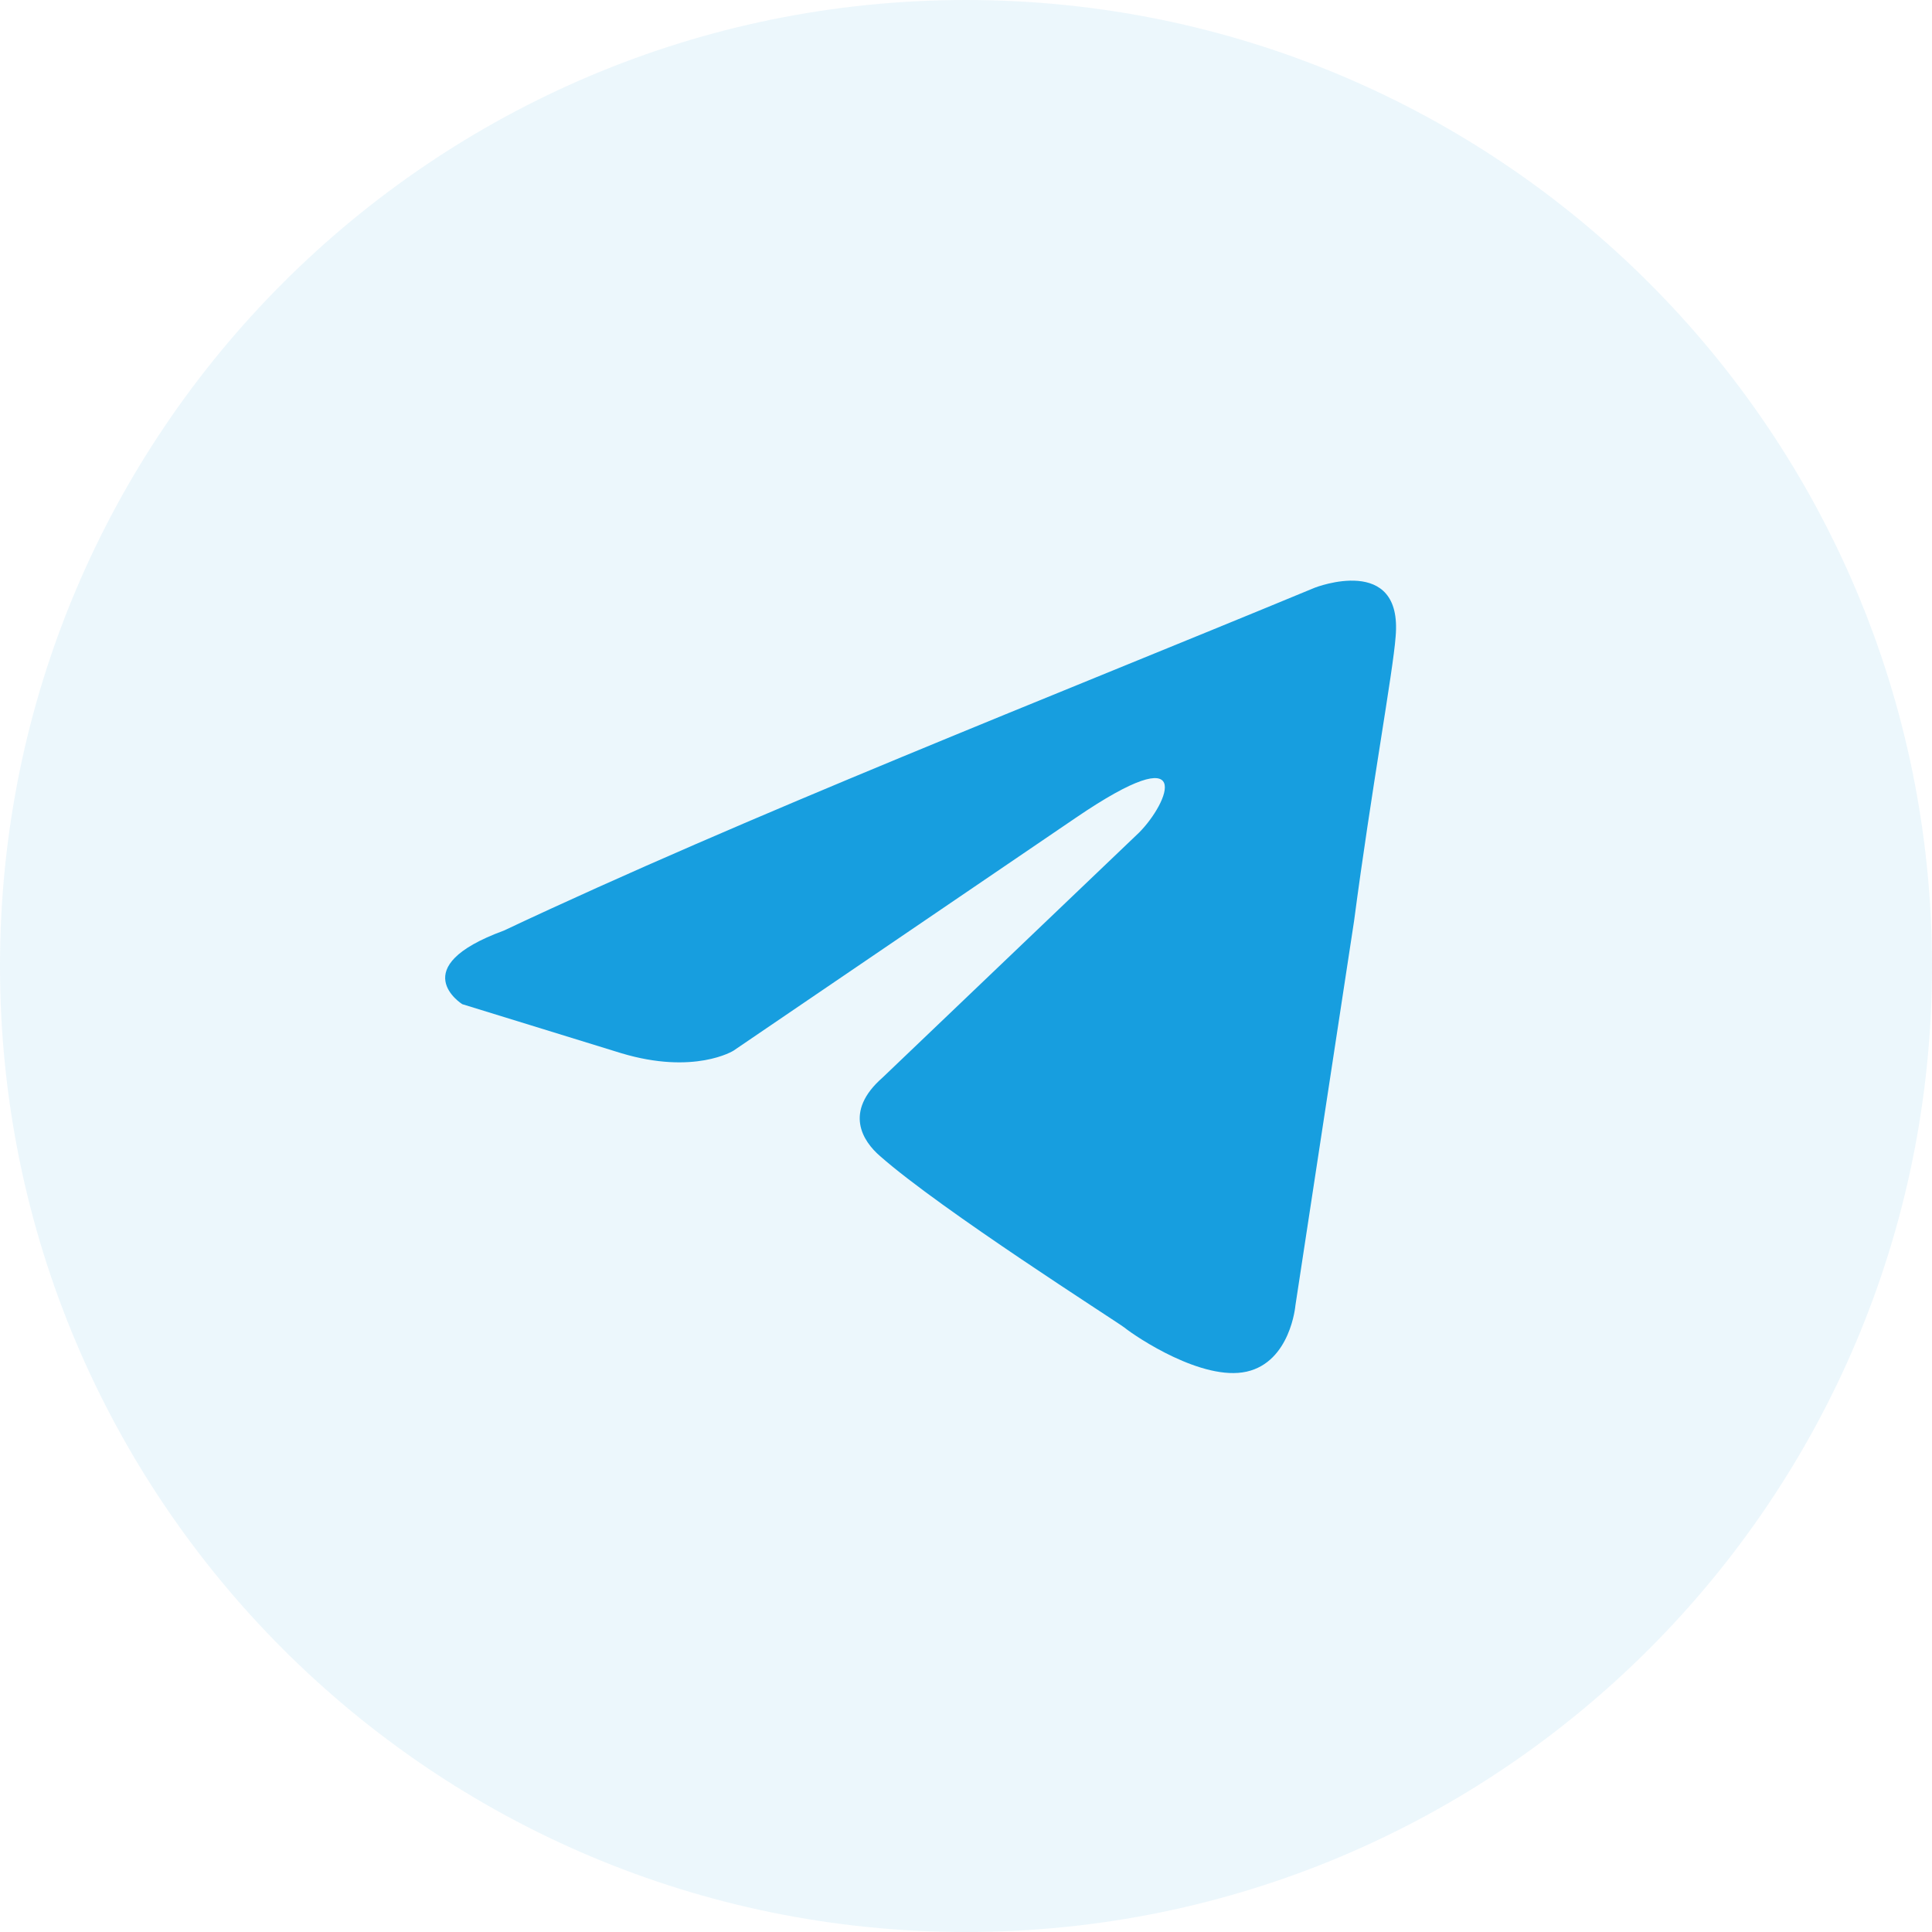
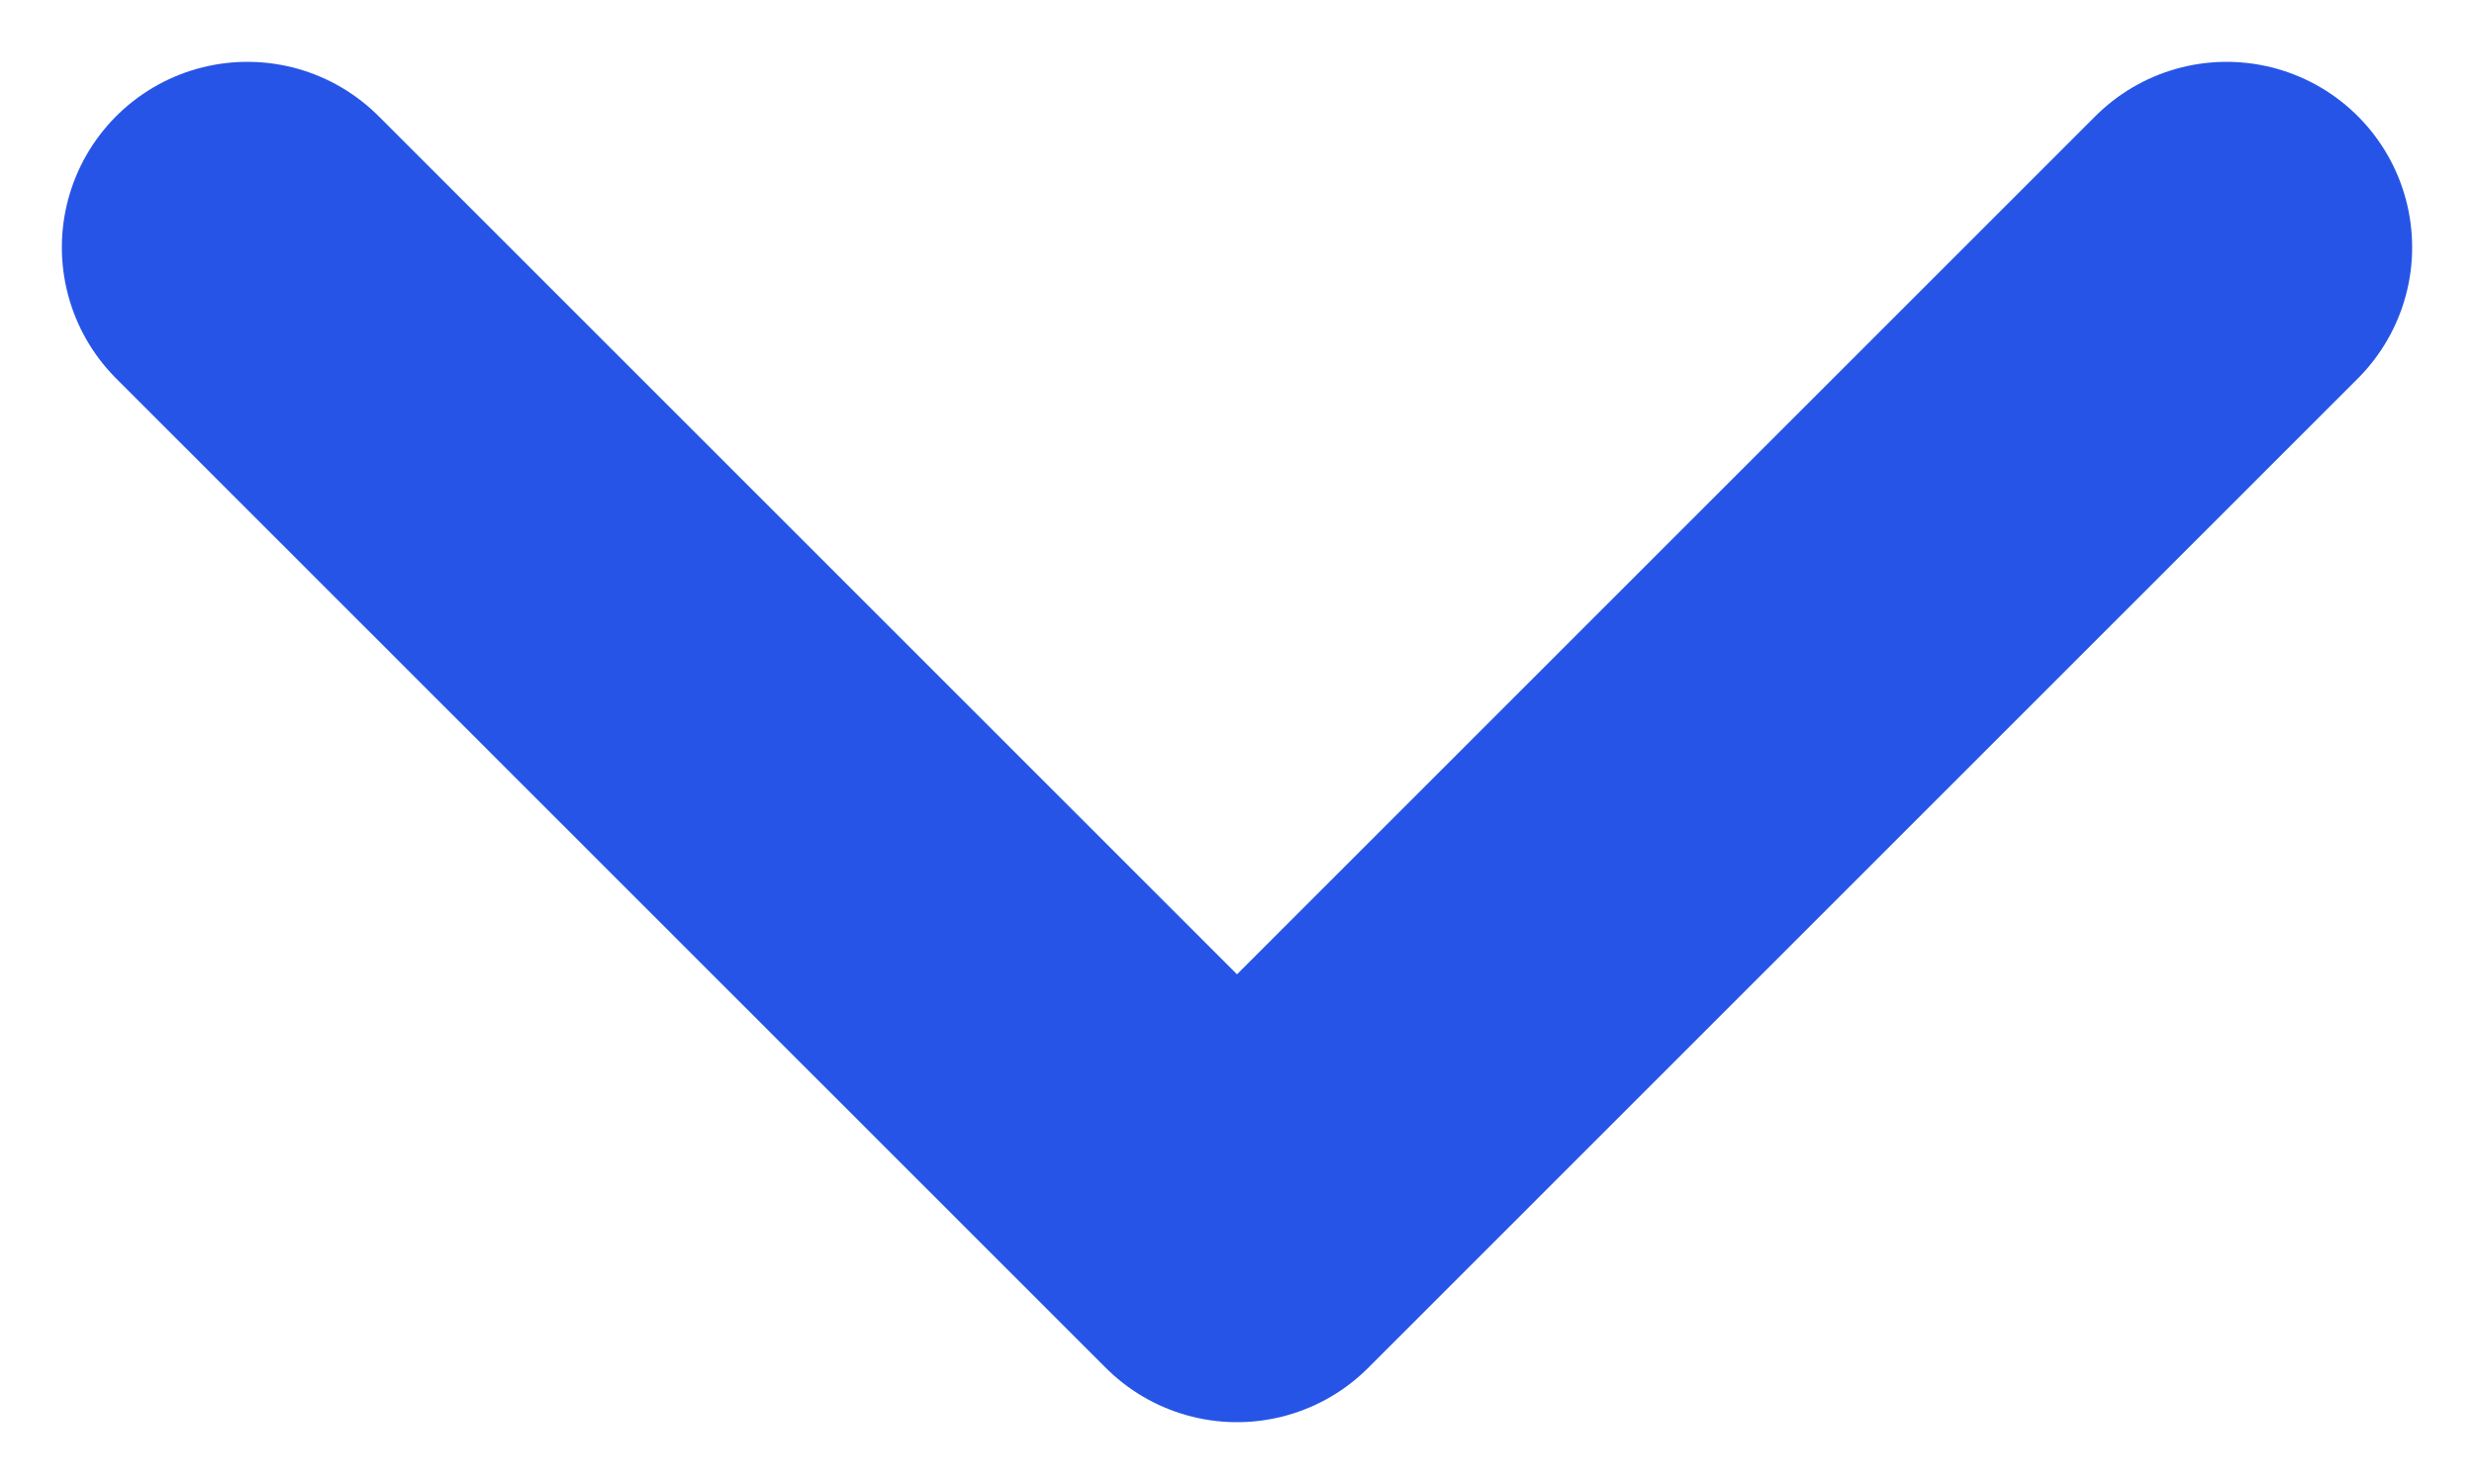
- <svg xmlns="http://www.w3.org/2000/svg" width="32" height="32" viewBox="0 0 32 32" fill="none">
-   <rect width="32" height="32" rx="16" fill="#179EDF" fill-opacity="0.08" />
-   <path d="M21.78 9.733C21.78 9.733 23.237 9.165 23.116 10.545C23.075 11.113 22.711 13.101 22.428 15.252L21.456 21.623C21.456 21.623 21.376 22.556 20.647 22.719C19.919 22.881 18.826 22.151 18.623 21.988C18.462 21.867 15.588 20.041 14.576 19.148C14.293 18.904 13.969 18.417 14.617 17.849L18.866 13.791C19.352 13.304 19.838 12.168 17.814 13.548L12.148 17.403C12.148 17.403 11.5 17.809 10.286 17.443L7.656 16.632C7.656 16.632 6.684 16.023 8.344 15.414C12.391 13.507 17.369 11.559 21.78 9.733Z" fill="#179EDF" />
+ <svg xmlns="http://www.w3.org/2000/svg" width="10" height="6" viewBox="0 0 10 6" fill="none">
+   <path d="M9 1L5 5L1 1" stroke="#2554E7" stroke-width="1.5" stroke-linecap="round" stroke-linejoin="round" />
</svg>
